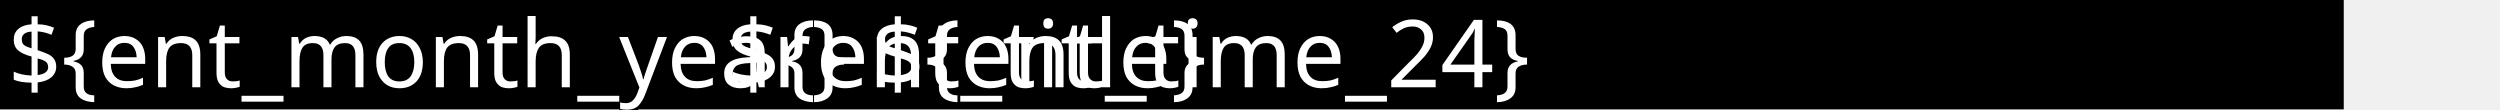
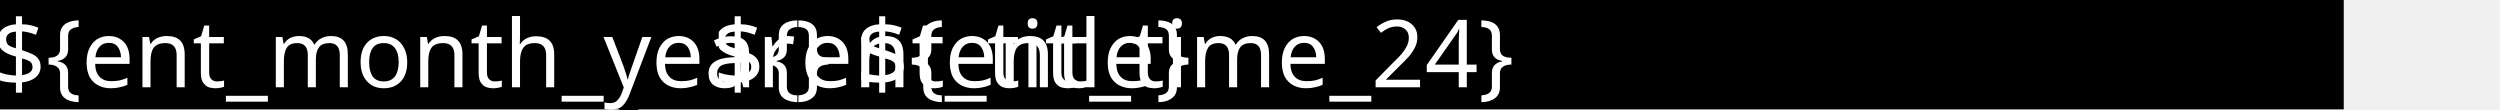
<svg xmlns="http://www.w3.org/2000/svg" width="160" height="7" id="svg2" version="1.2">
  <defs id="defs4">
    <filter id="filter3967" width="1.5" height="1.5" x="-0.25" y="-0.25" color-interpolation-filters="sRGB">
      <feGaussianBlur id="feGaussianBlur3969" in="SourceAlpha" stdDeviation="4" result="blur" />
      <feColorMatrix id="feColorMatrix3971" result="bluralpha" type="matrix" values="1 0 0 0 0 0 1 0 0 0 0 0 1 0 0 0 0 0 0.5 0 " />
      <feOffset id="feOffset3973" in="bluralpha" dx="0.9" dy="0.9" result="offsetBlur" />
      <feMerge id="feMerge3975">
        <feMergeNode id="feMergeNode3977" in="offsetBlur" />
        <feMergeNode id="feMergeNode3979" in="SourceGraphic" />
      </feMerge>
    </filter>
    <clipPath clipPathUnits="userSpaceOnUse" id="clipPath2999">
      <rect style="fill:#000000;fill-opacity:0.502;stroke:none" id="rect3001" width="205" height="22" x="104.548" y="784.112" />
    </clipPath>
+     <clipPath clipPathUnits="userSpaceOnUse" id="clipPath3024">
+       <rect style="opacity:0.5;fill:#ff4500;fill-opacity:1" id="rect3026" width="80" height="7" x="54.548" y="804.109" />
+     </clipPath>
+     <clipPath clipPathUnits="userSpaceOnUse" id="clipPath3055">
+       <rect y="-1" x="46" height="7" width="80" id="rect3057" style="opacity:0.5;fill:#ff4500;fill-opacity:1;display:inline" />
+     </clipPath>
  </defs>
-   <g id="layer1" transform="translate(-9.547735,-804.1122)" style="display:inline" title="del ent_selected">
+   <g id="layer1" transform="translate(-9.547735,-804.1122)" style="display:inline" title="del item_selected">
    <g id="g3030" transform="translate(1,-2.6171875e-6)" style="fill:#000000">
      <text class="shadow" id="text2997" y="810" x="9" style="font-size:6px;font-style:normal;font-variant:normal;font-weight:normal;font-stretch:normal;text-indent:0;text-align:start;text-decoration:none;line-height:125%;letter-spacing:0px;word-spacing:0px;text-transform:none;direction:ltr;block-progression:tb;writing-mode:lr-tb;text-anchor:start;baseline-shift:baseline;color:#000000;fill:#000000;fill-opacity:1;fill-rule:nonzero;stroke:none;stroke-width:1px;marker:none;visibility:visible;display:inline;overflow:visible;enable-background:accumulate;font-family:Sans;-inkscape-font-specification:Fixed" xml:space="preserve">
        <tspan y="810" x="9" id="tspan2999">${ent_month_year} ${ent_time_24}</tspan>
      </text>
-       <text class="shadow" transform="scale(0.9999959,1.000004)" id="text3001" y="810" x="55" style="font-size:6px;font-style:normal;font-variant:normal;font-weight:normal;font-stretch:normal;text-indent:0;text-align:start;text-decoration:none;line-height:125%;letter-spacing:0px;word-spacing:0px;text-transform:none;direction:ltr;block-progression:tb;writing-mode:lr-tb;text-anchor:start;baseline-shift:baseline;color:#000000;fill:#000000;fill-opacity:1;fill-rule:nonzero;stroke:none;stroke-width:1px;marker:none;visibility:visible;display:inline;overflow:visible;enable-background:accumulate;font-family:Sans;-inkscape-font-specification:Fixed" xml:space="preserve">
+       <text class="shadow" transform="scale(0.9999959,1.000004)" id="text3001" y="810" x="55" style="font-size:6px;font-style:normal;font-variant:normal;font-weight:normal;font-stretch:normal;text-indent:0;text-align:start;text-decoration:none;line-height:125%;letter-spacing:0px;word-spacing:0px;text-transform:none;direction:ltr;block-progression:tb;writing-mode:lr-tb;text-anchor:start;baseline-shift:baseline;color:#000000;fill:#000000;fill-opacity:1;fill-rule:nonzero;stroke:none;stroke-width:1px;marker:none;visibility:visible;display:inline;overflow:visible;enable-background:accumulate;font-family:Sans;-inkscape-font-specification:Fixed" xml:space="preserve" clip-path="url(#clipPath3024)">
        <tspan y="810" x="55" id="tspan3003">${ent_title}</tspan>
      </text>
    </g>
  </g>
-   <g id="layer2" style="display:inline" transform="translate(0,1)" title="del !ent_selected">
+   <g id="layer2" style="display:inline" transform="translate(0,1)" title="del !item_selected">
    <rect style="fill:#000000;fill-opacity:1;stroke:none" id="rect3036" width="150" height="7" x="0" y="-1" />
-     <g id="g3024" transform="translate(-1,0)" style="fill:#ffffff">
-       <text id="text2997-6" y="4.585" x="1.502" style="font-size:6px;font-style:normal;font-variant:normal;font-weight:normal;font-stretch:normal;text-indent:0;text-align:start;text-decoration:none;line-height:125%;letter-spacing:0px;word-spacing:0px;text-transform:none;direction:ltr;block-progression:tb;writing-mode:lr-tb;text-anchor:start;baseline-shift:baseline;color:#000000;fill:#ffffff;fill-opacity:1;fill-rule:nonzero;stroke:none;stroke-width:1px;marker:none;visibility:visible;display:inline;overflow:visible;enable-background:accumulate;font-family:Sans;-inkscape-font-specification:Fixed" xml:space="preserve">
-         <tspan y="4.585" x="1.502" id="tspan2999-2">${ent_month_year} ${ent_time_24}</tspan>
-       </text>
-       <text transform="scale(0.9999959,1.000004)" id="text3001-5" y="4.585" x="47.502" style="font-size:6px;font-style:normal;font-variant:normal;font-weight:normal;font-stretch:normal;text-indent:0;text-align:start;text-decoration:none;line-height:125%;letter-spacing:0px;word-spacing:0px;text-transform:none;direction:ltr;block-progression:tb;writing-mode:lr-tb;text-anchor:start;baseline-shift:baseline;color:#000000;fill:#ffffff;fill-opacity:1;fill-rule:nonzero;stroke:none;stroke-width:1px;marker:none;visibility:visible;display:inline;overflow:visible;enable-background:accumulate;font-family:Sans;-inkscape-font-specification:Fixed" xml:space="preserve">
-         <tspan y="4.585" x="47.502" id="tspan3003-4">${ent_title}</tspan>
-       </text>
-     </g>
+     <text xml:space="preserve" style="font-size:6px;font-style:normal;font-variant:normal;font-weight:normal;font-stretch:normal;text-indent:0;text-align:start;text-decoration:none;line-height:125%;letter-spacing:0px;word-spacing:0px;text-transform:none;direction:ltr;block-progression:tb;writing-mode:lr-tb;text-anchor:start;baseline-shift:baseline;color:#000000;fill:#ffffff;fill-opacity:1;fill-rule:nonzero;stroke:none;stroke-width:1px;marker:none;visibility:visible;display:inline;overflow:visible;enable-background:accumulate;font-family:Sans;-inkscape-font-specification:Fixed" x="-0.498" y="4.585" id="text2997-6">
+       <tspan id="tspan2999-2" x="-0.498" y="4.585">${ent_month_year} ${ent_time_24}</tspan>
+     </text>
+     <text xml:space="preserve" style="font-size:6px;font-style:normal;font-variant:normal;font-weight:normal;font-stretch:normal;text-indent:0;text-align:start;text-decoration:none;line-height:125%;letter-spacing:0px;word-spacing:0px;text-transform:none;direction:ltr;block-progression:tb;writing-mode:lr-tb;text-anchor:start;baseline-shift:baseline;color:#000000;fill:#ffffff;fill-opacity:1;fill-rule:nonzero;stroke:none;stroke-width:1px;marker:none;visibility:visible;display:inline;overflow:visible;enable-background:accumulate;font-family:Sans;-inkscape-font-specification:Fixed" x="45.502" y="4.585" id="text3001-5" transform="scale(0.9999959,1.000004)" clip-path="url(#clipPath3055)">
+       <tspan id="tspan3003-4" x="45.502" y="4.585">${ent_title}</tspan>
+     </text>
  </g>
</svg>
